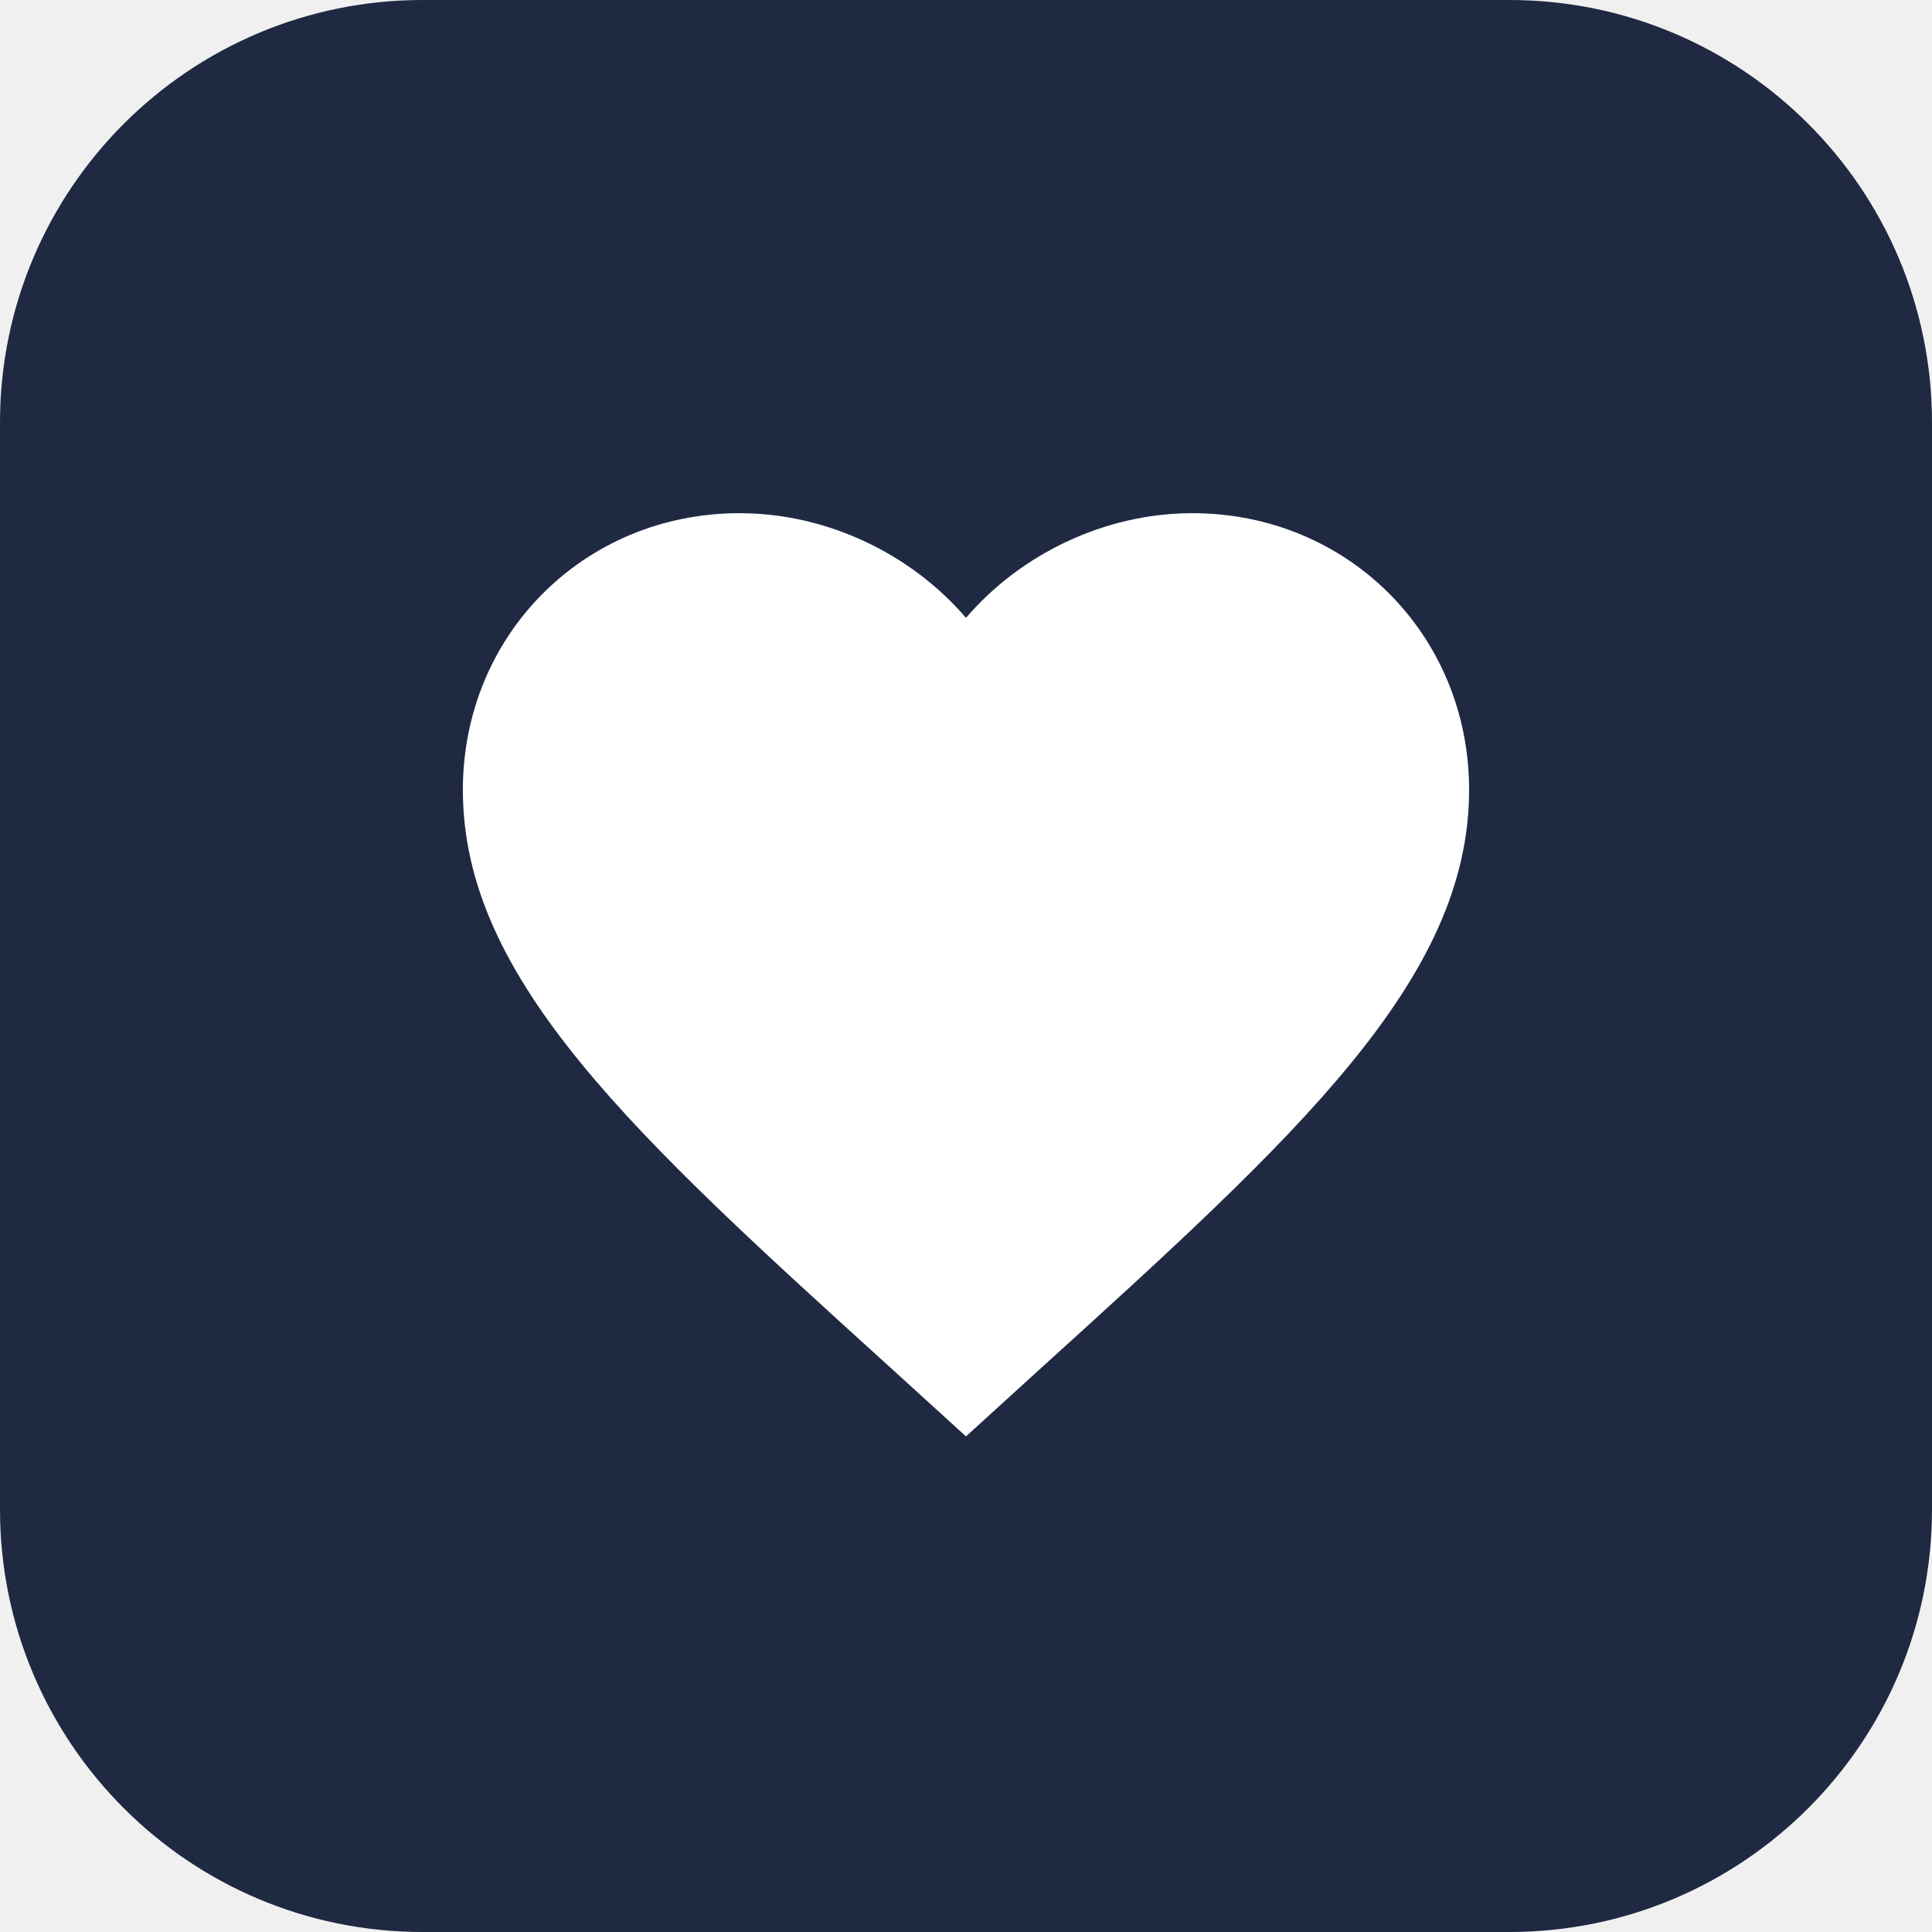
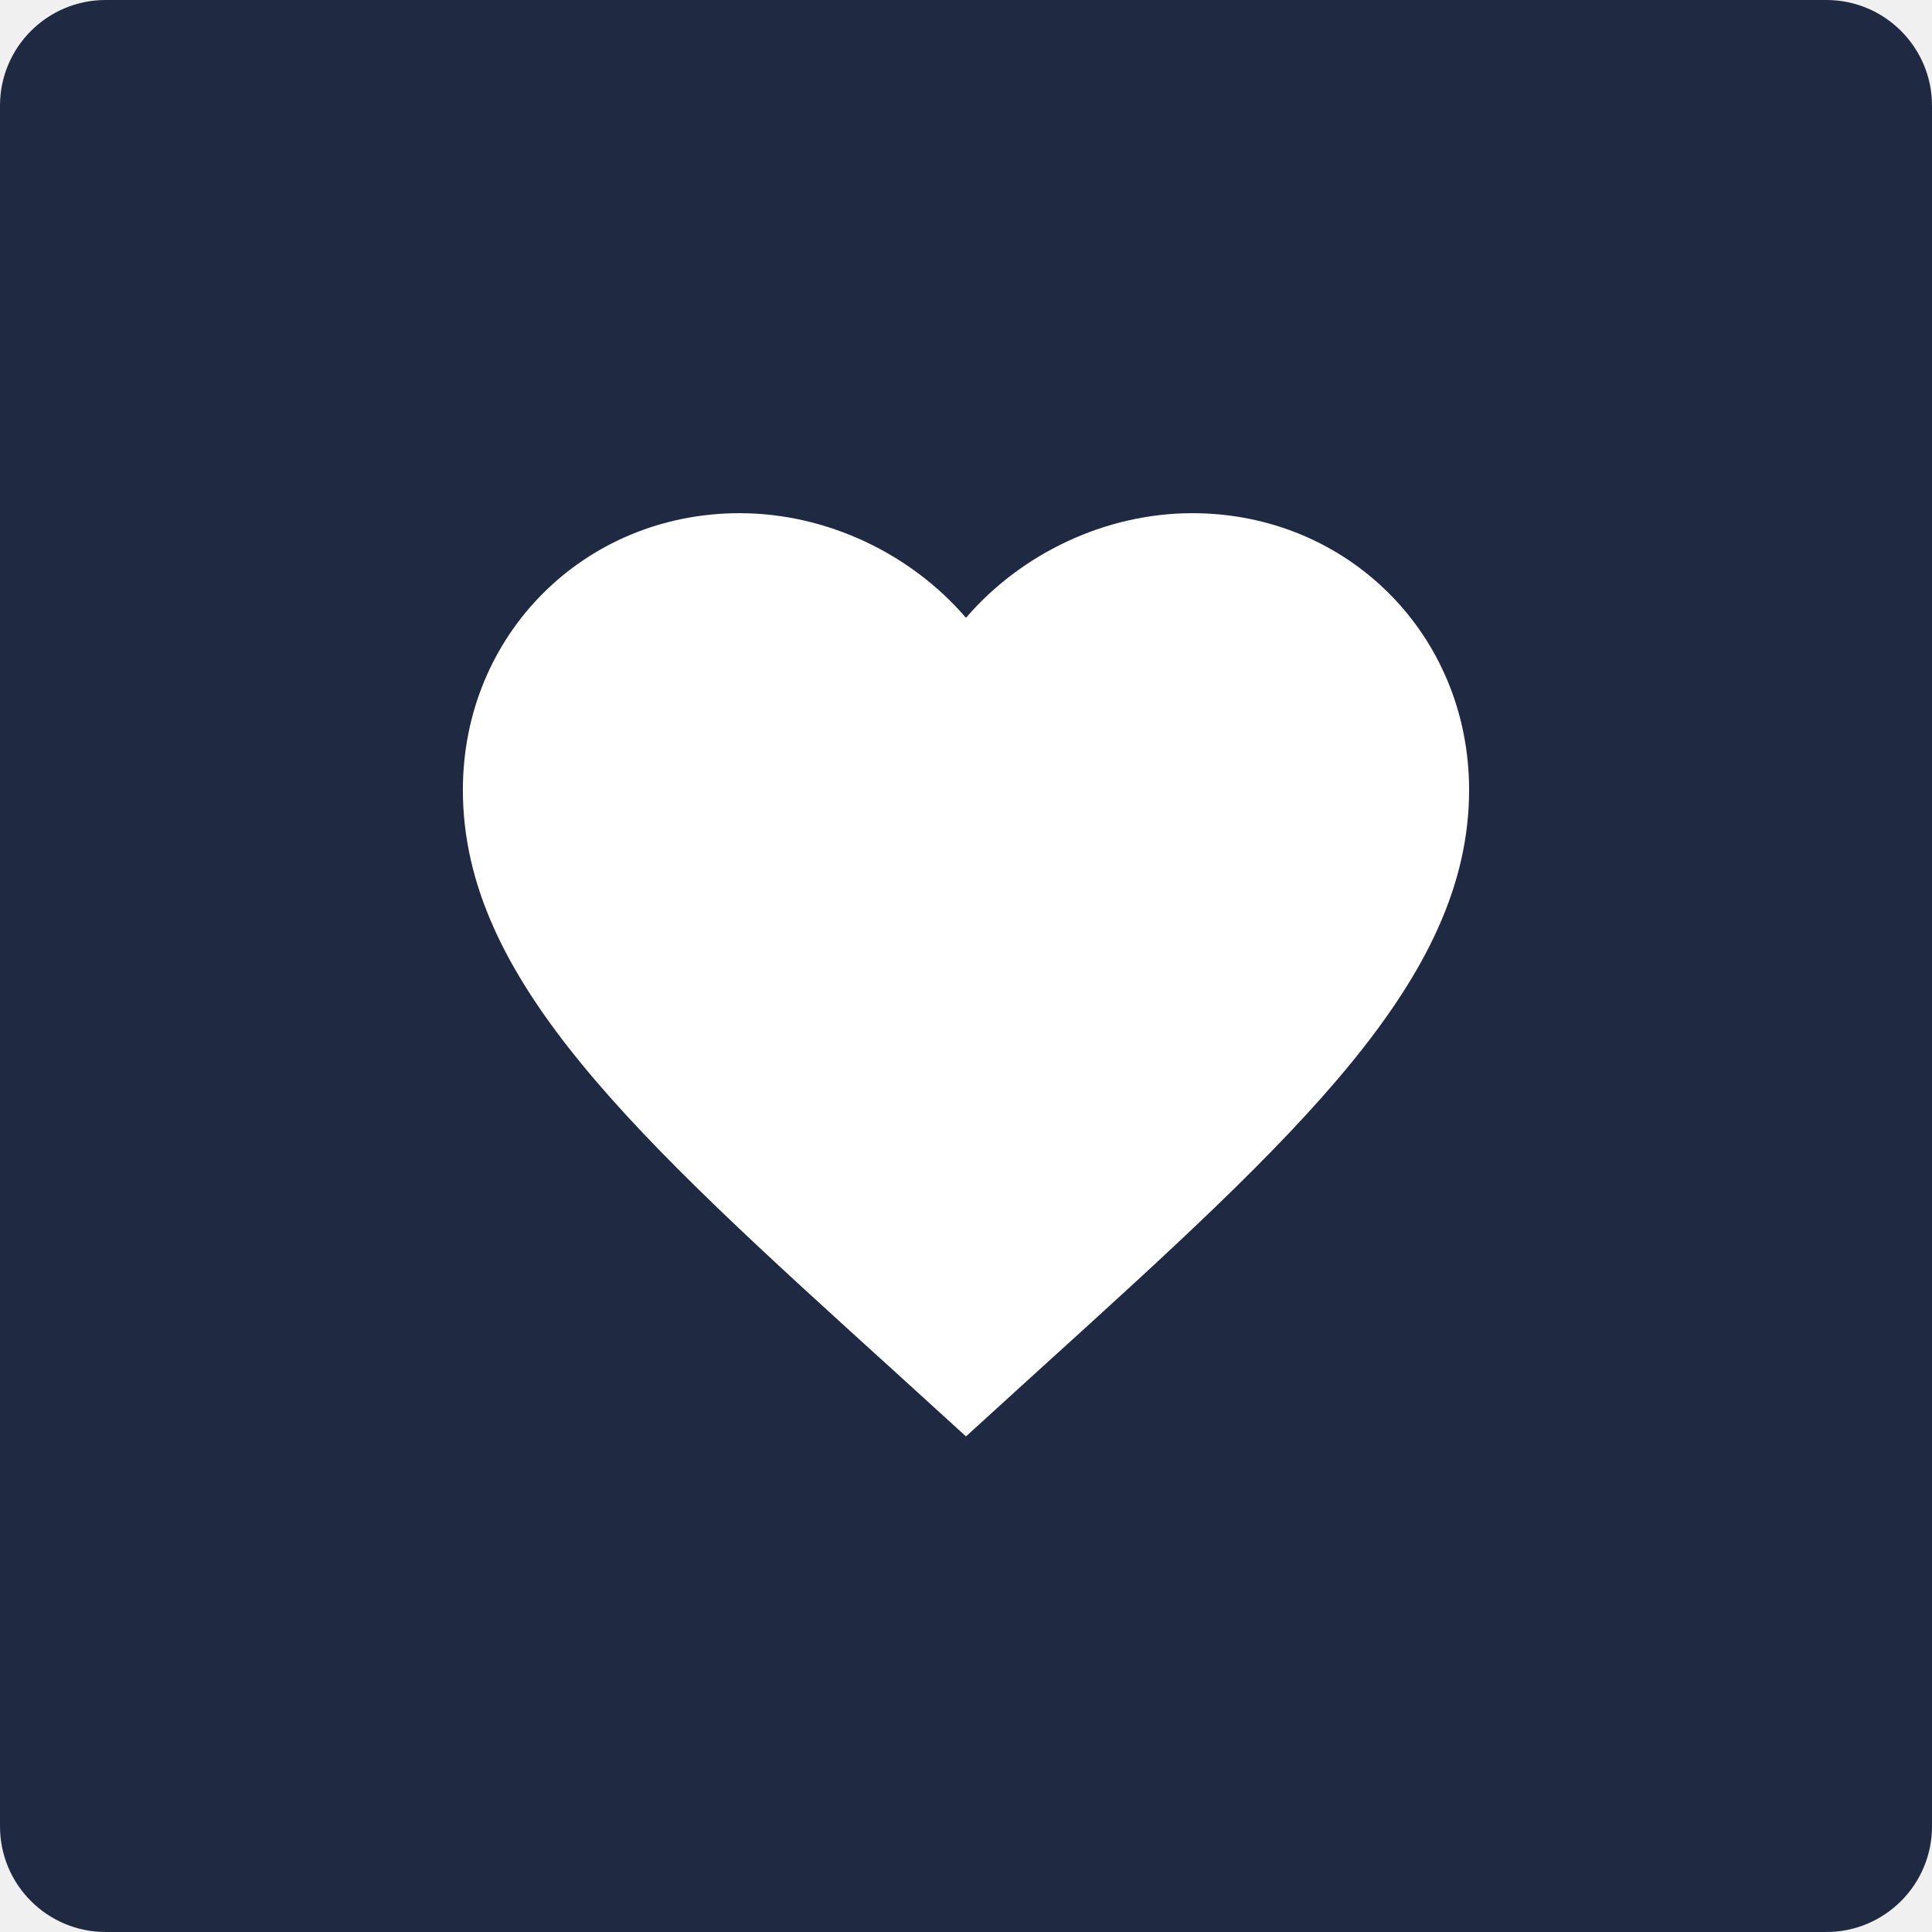
<svg xmlns="http://www.w3.org/2000/svg" width="256" height="256" viewBox="0 0 512 512">
-   <rect width="512" height="512" rx="112" fill="#1f2942" />
+   <rect width="512" height="512" rx="28" fill="#1f2942" />
  <path transform="translate(96 96) scale(13.333)" d="M12,21.35L10.55,20.03C5.4,15.36 2,12.27 2,8.5C2,5.41 4.42,3 7.5,3C9.24,3 10.91,3.81 12,5.08C13.09,3.81 14.76,3 16.5,3C19.58,3 22,5.41 22,8.5C22,12.27 18.6,15.36 13.45,20.03L12,21.35Z" fill="#fff" />
</svg>
